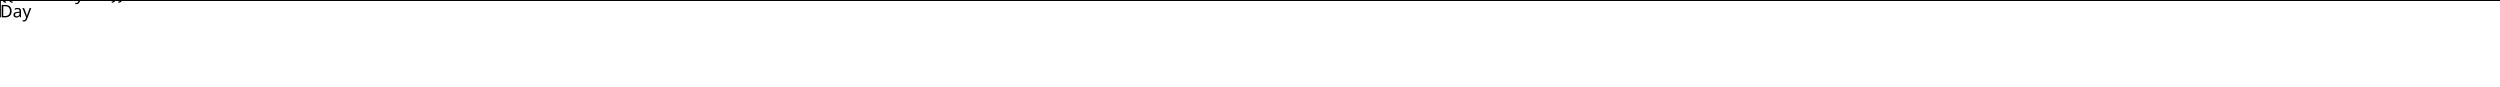
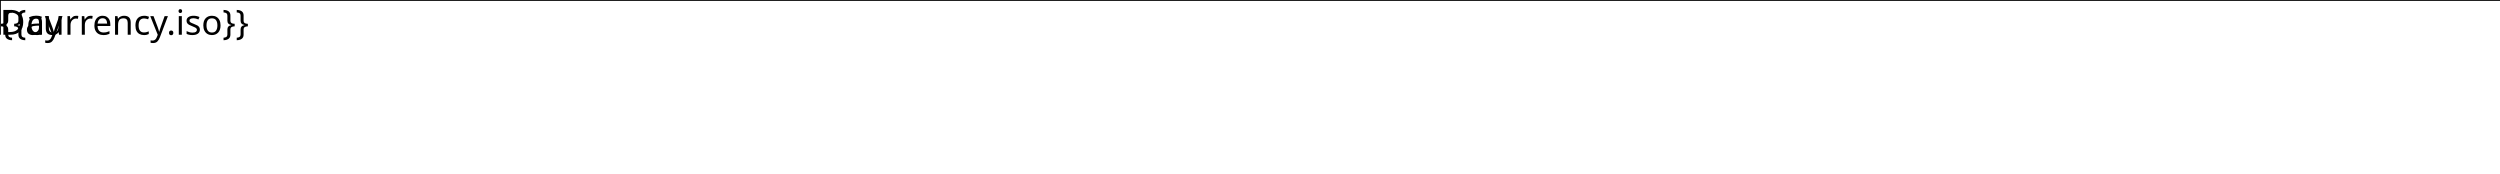
- <svg xmlns="http://www.w3.org/2000/svg" viewBox="0 0 1440 50" version="1.1">
+ <svg xmlns="http://www.w3.org/2000/svg" viewBox="0 0 1440 100" version="1.1">
  <style>
        line {
            stroke: black;
            stroke-width: 1px;
            vector-effect: non-scaling-stroke;
        }
        text {
            font-family: sans-serif;
-             font-size: 10px;
+             font-size: 20px;
        }
    </style>
  <line x1="0" y1="0" x2="1440" y2="0" />
-   <line x1="0" y1="0" x2="1440" data-ng-attr-y2="{{(currencies.length + 1) * 10}}" />
-   <line data-ng-repeat="i in [0,1,2,3,4,5,6,7,8,9,10,11,12,13,14,15,16,17,18,19,20,21,22,23,24]" data-ng-attr-x1="{{i * 60}}" y1="0" data-ng-attr-x2="{{i * 60}}" y2="10" />
-   <text x="0" y="10">Day</text>
-   <text data-ng-repeat="currency in currencies" x="0" data-ng-attr-y="{{($index + 2) * 10}}">{{currency.iso}}</text>
+   <line data-ng-repeat="i in [0,1,2,3,4,5,6,7,8,9,10,11,12,13,14,15,16,17,18,19,20,21,22,23,24]" data-ng-attr-x1="{{i * 60}}" y1="0" data-ng-attr-x2="{{i * 60}}" y2="20" />
+   <text x="0" y="20">Day</text>
+   <g data-ng-repeat="currency in currencies" data-ng-attr-transform="{{'translate(0,' + ($index + 1) * 20 + ')'}}">
+     <rect data-ng-attr-x="{{time(currency.opening)}}" y="0" width="{{time(currency.closing) - time(currency.opening)}}" height="20" fill="pink" />
+     <text data-ng-attr-x="{{time(currency.opening)}}" y="20">{{currency.iso}}</text>
+   </g>
</svg>
